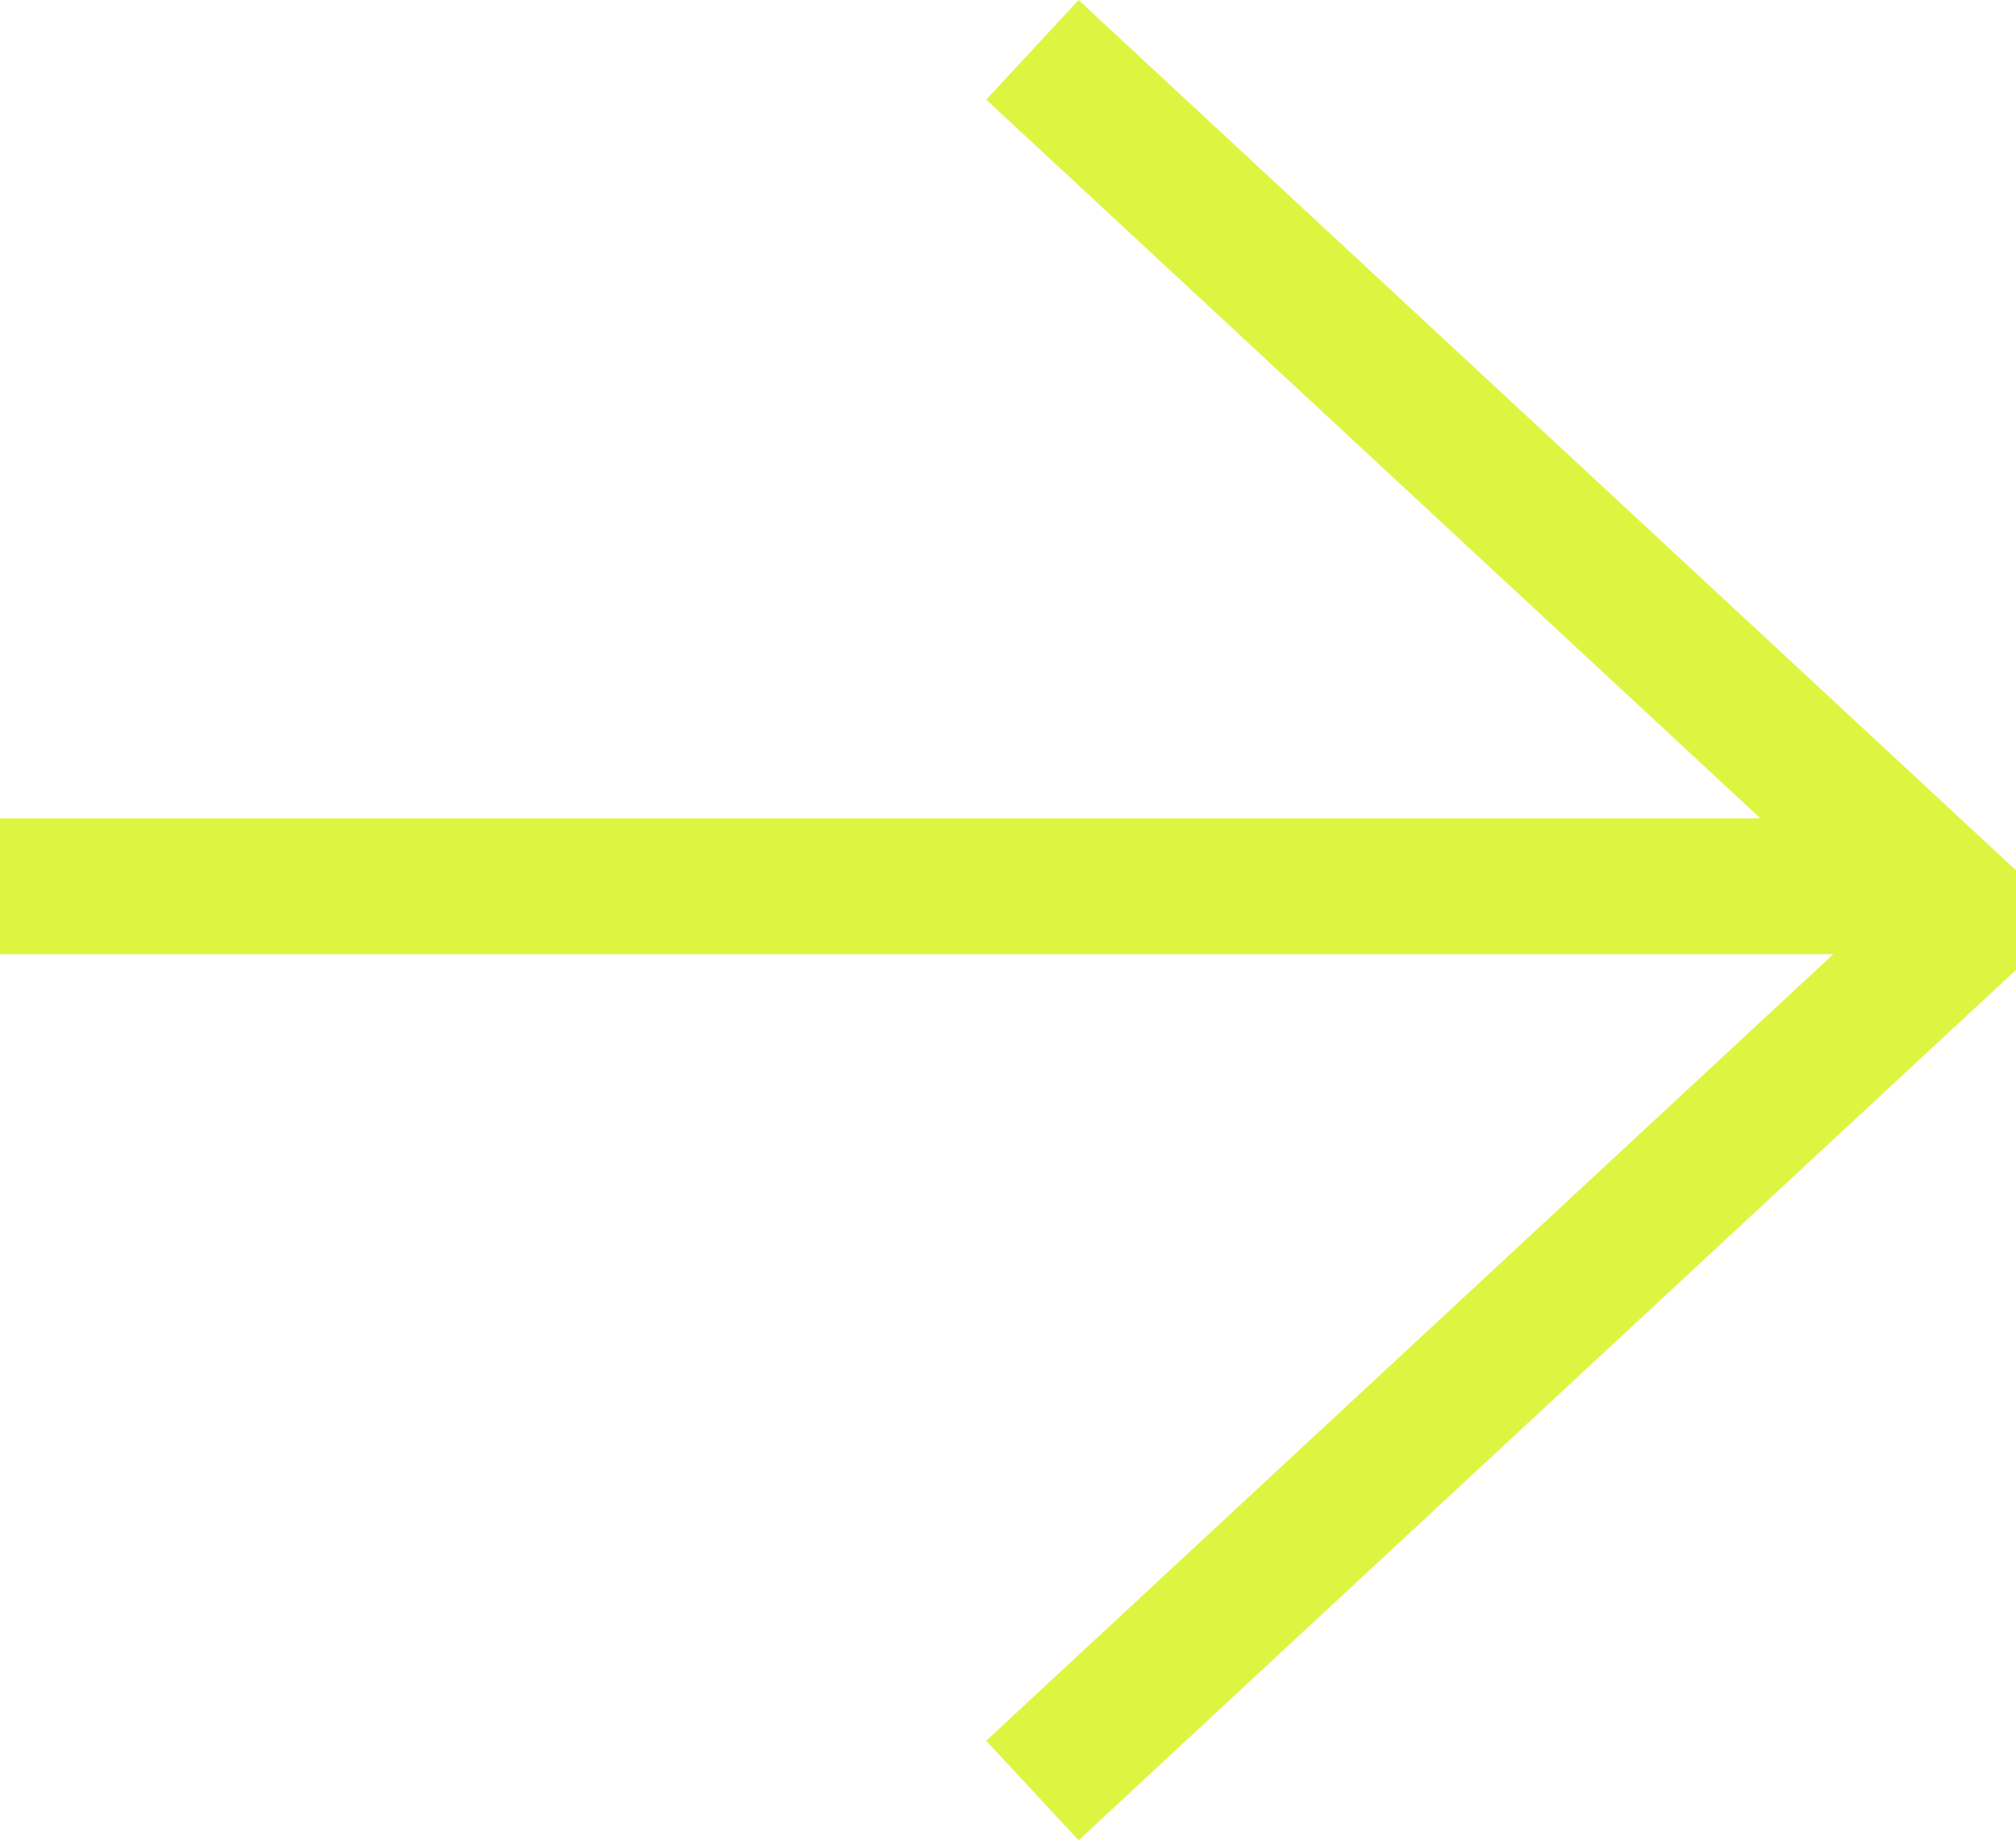
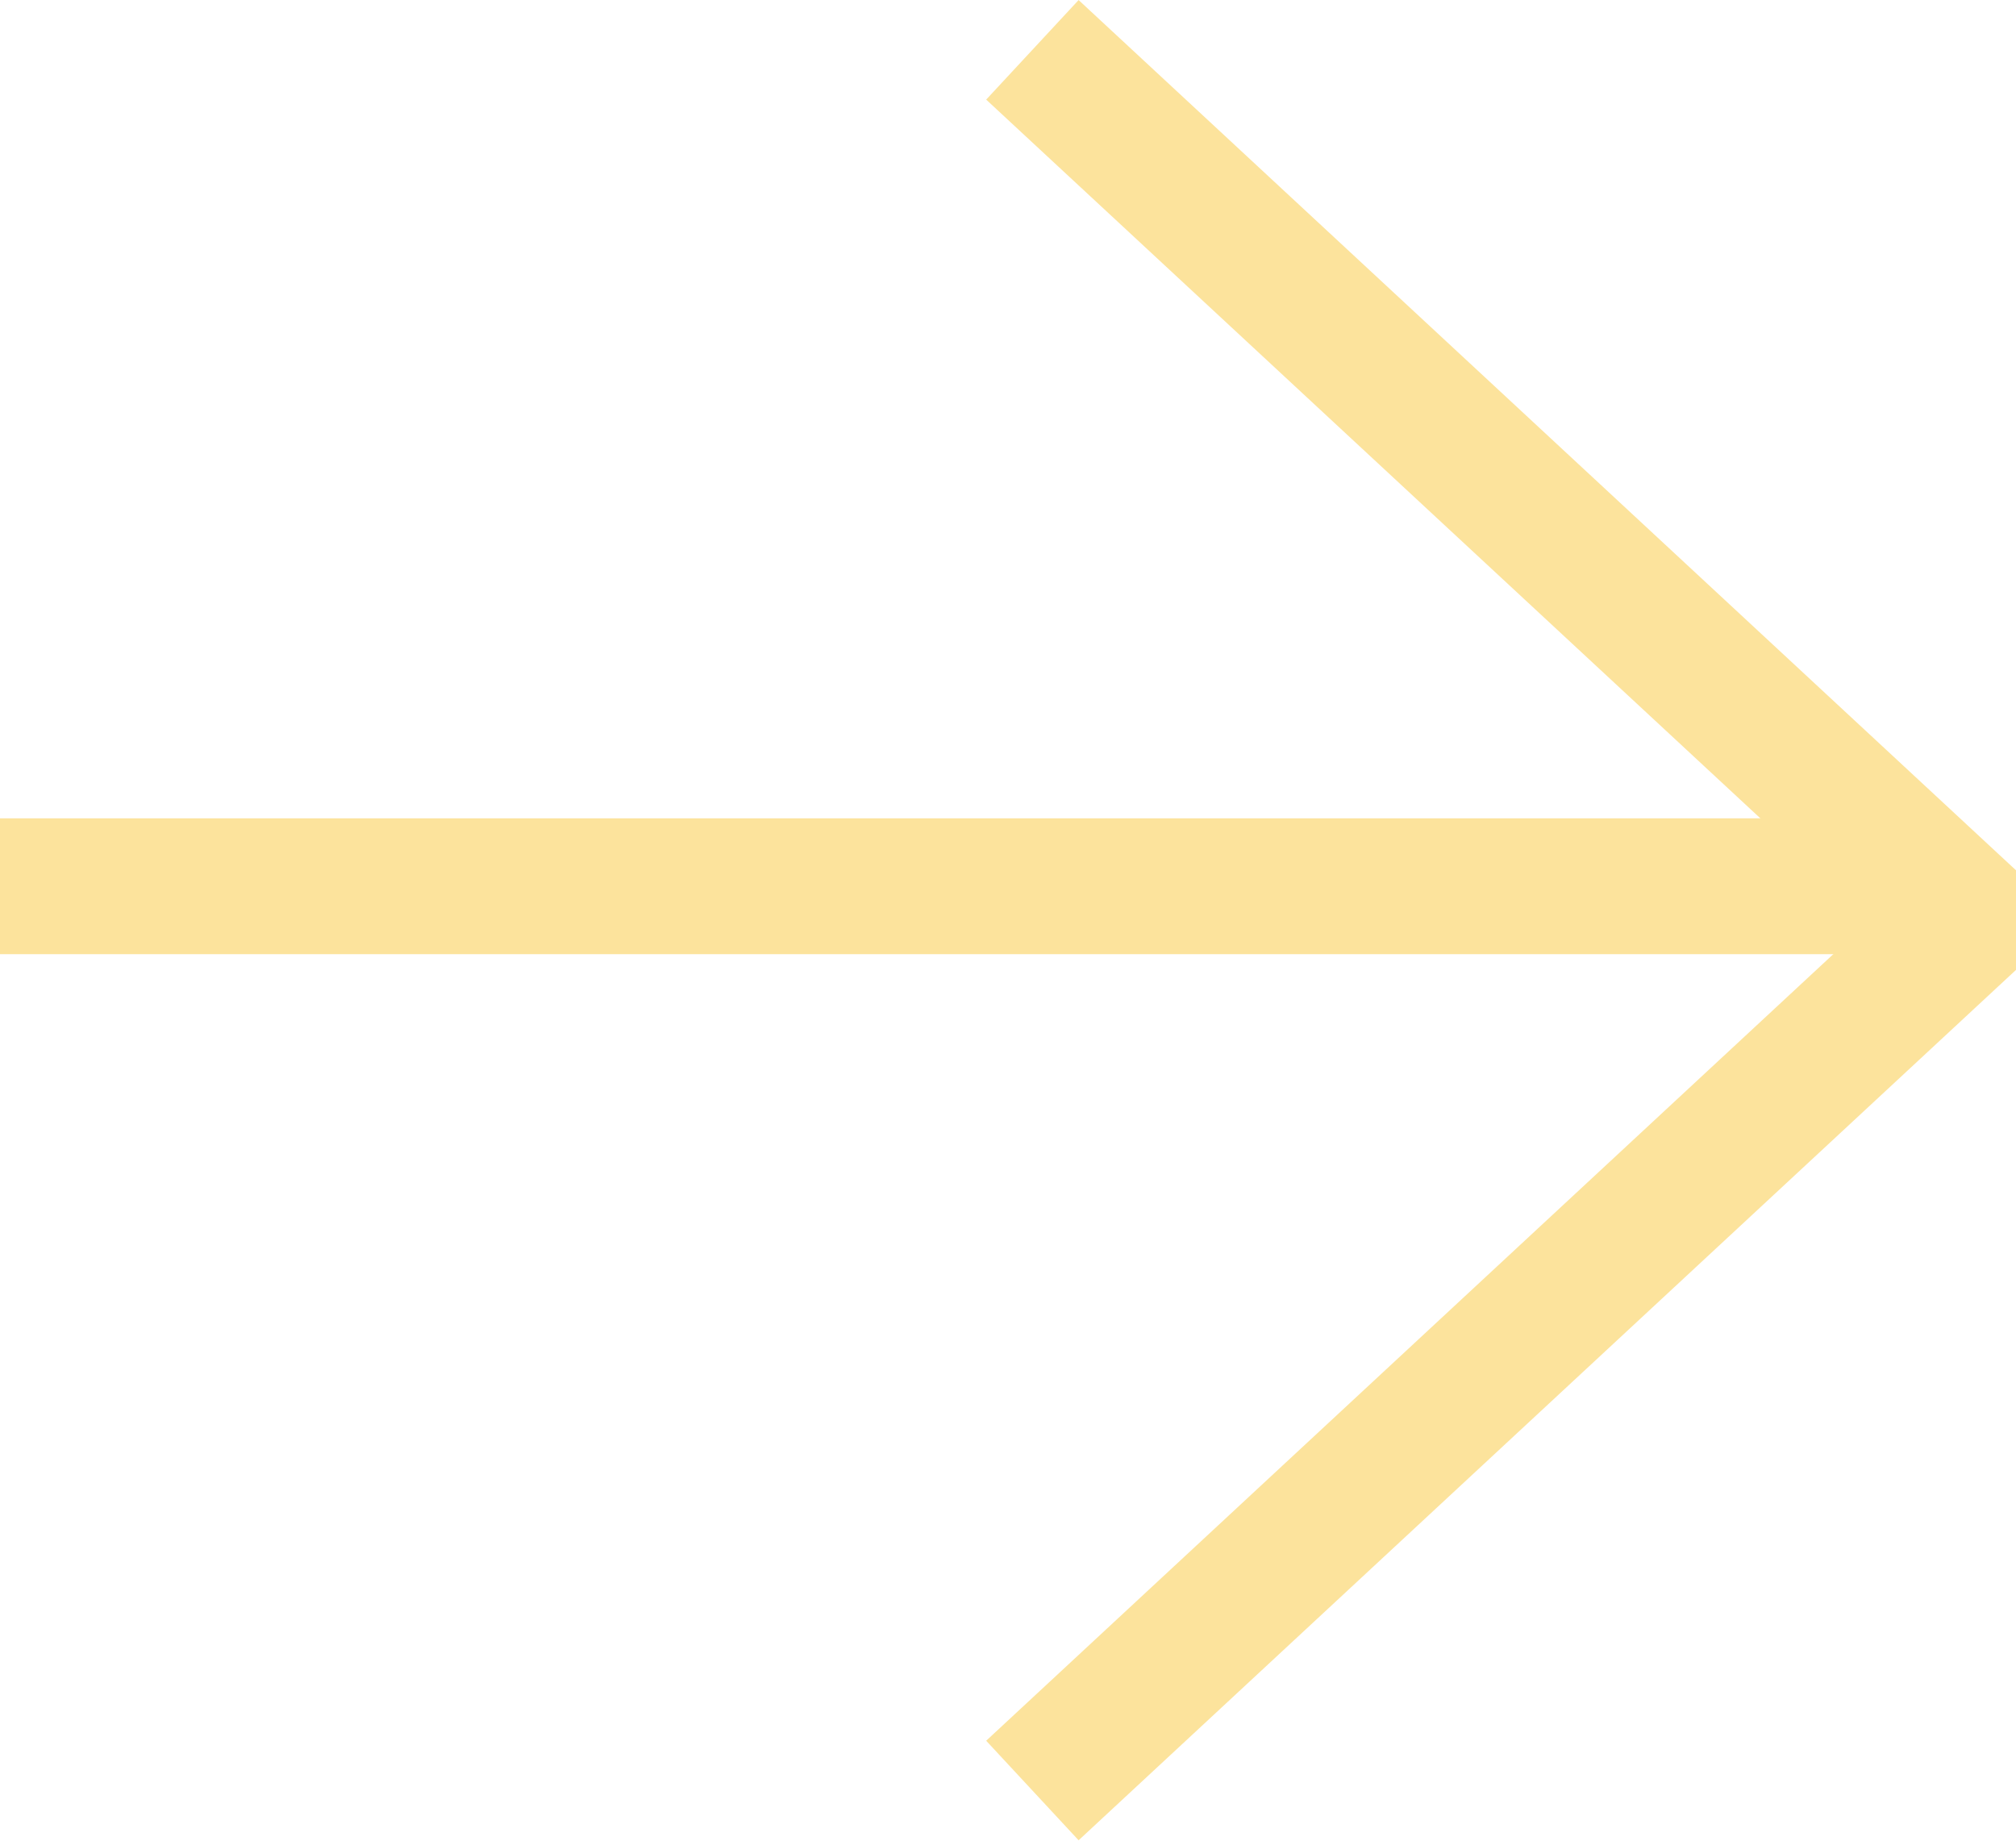
<svg xmlns="http://www.w3.org/2000/svg" preserveAspectRatio="none" overflow="visible" style="display: block;" width="14.84" height="13.547" viewBox="0 0 14.84 13.547" fill="none">
  <g id="tail-right">
-     <path id="Path" d="M7.966 0.707L14.5 6.773L7.966 12.84" stroke-linecap="square" stroke-linejoin="bevel" stroke="#DDF541" />
-     <path id="Path_2" d="M0.5 6.524L13.567 6.524" stroke-linecap="square" stroke-linejoin="bevel" stroke="#DDF541" />
+     <path id="Path" d="M7.966 0.707L14.5 6.773L7.966 12.84" stroke-linecap="square" stroke-linejoin="bevel" stroke="#FCE39C" />
+     <path id="Path_2" d="M0.5 6.524L13.567 6.524" stroke-linecap="square" stroke-linejoin="bevel" stroke="#FCE39C" />
  </g>
</svg>
